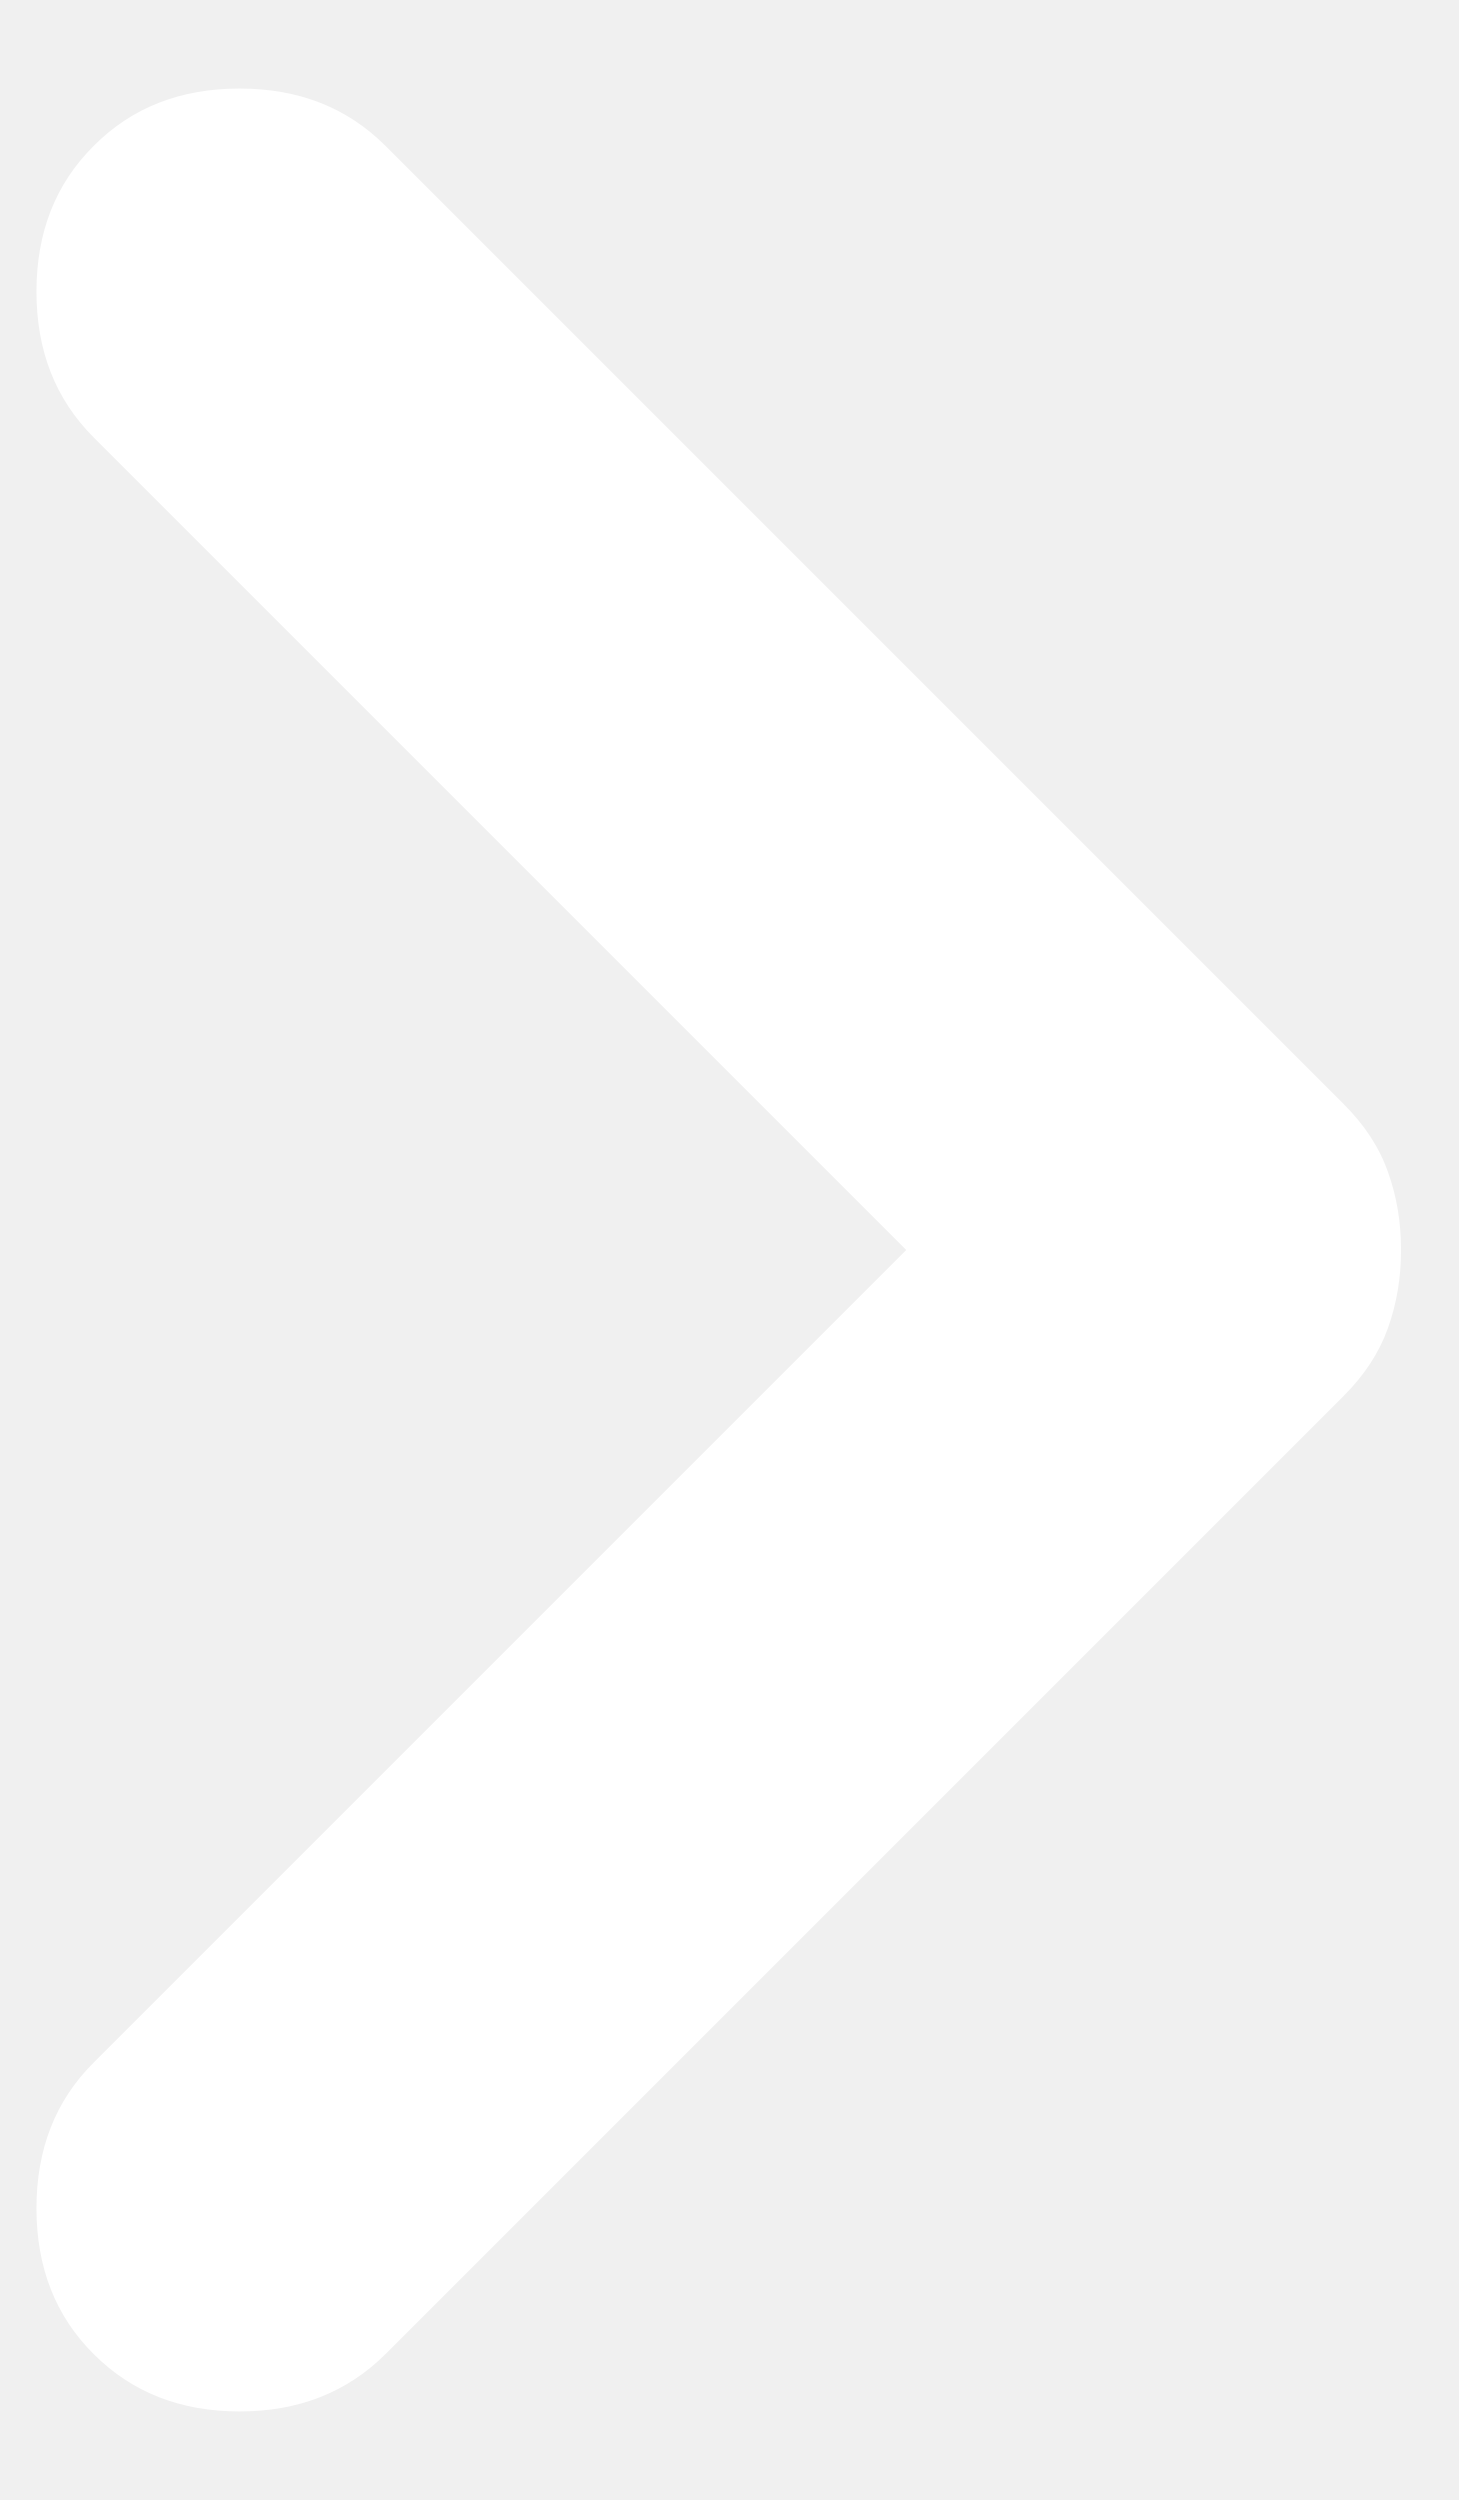
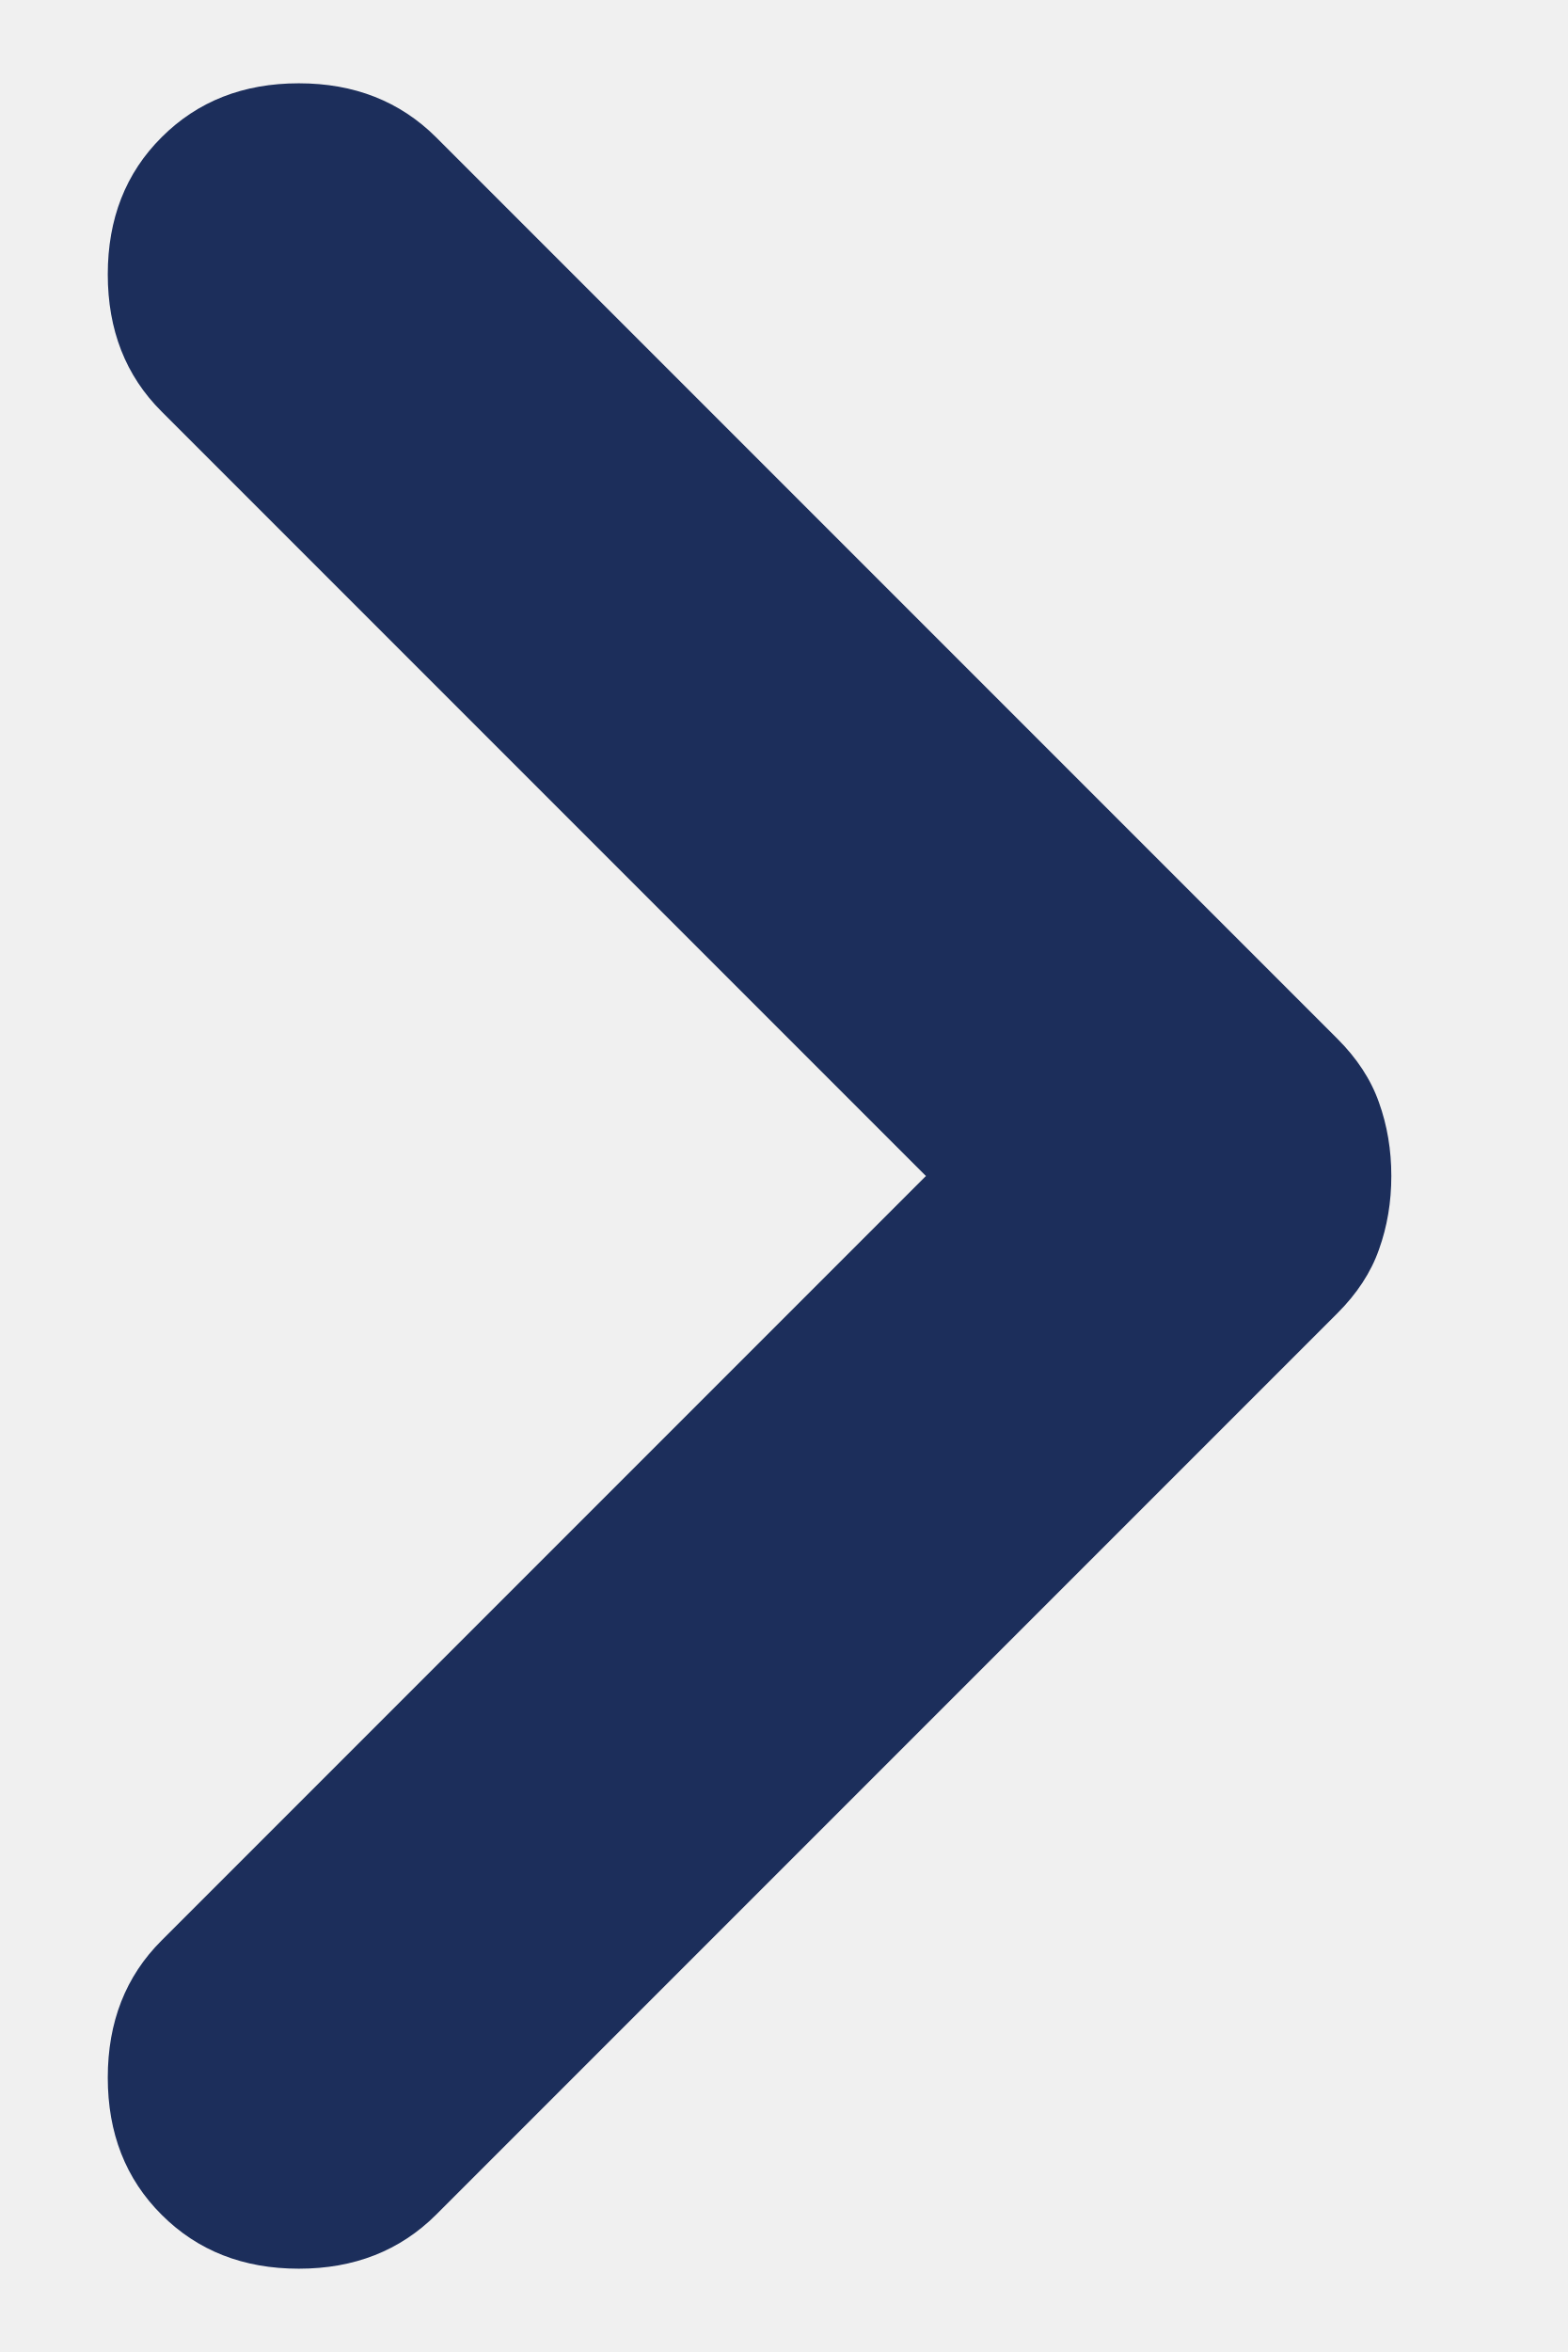
- <svg xmlns="http://www.w3.org/2000/svg" width="7" height="12" viewBox="0 0 7 12" fill="none">
-   <path id="chevron_right" d="M4.35 6L0.45 2.1C0.266 1.916 0.175 1.683 0.175 1.4C0.175 1.116 0.266 0.883 0.45 0.7C0.633 0.516 0.866 0.425 1.15 0.425C1.433 0.425 1.666 0.516 1.85 0.7L6.45 5.3C6.55 5.4 6.621 5.508 6.662 5.625C6.704 5.741 6.725 5.866 6.725 6C6.725 6.133 6.704 6.258 6.662 6.375C6.621 6.491 6.55 6.6 6.45 6.7L1.85 11.3C1.666 11.483 1.433 11.575 1.15 11.575C0.866 11.575 0.633 11.483 0.45 11.3C0.266 11.117 0.175 10.883 0.175 10.6C0.175 10.316 0.266 10.083 0.45 9.9L4.35 6Z" fill="white" />
+ <svg xmlns="http://www.w3.org/2000/svg" width="8" height="12" viewBox="0 0 8 12" fill="none">
+   <path d="M4.725 6L0.825 2.1C0.641 1.917 0.55 1.683 0.55 1.4C0.55 1.117 0.641 0.883 0.825 0.7C1.008 0.517 1.241 0.425 1.525 0.425C1.808 0.425 2.041 0.517 2.225 0.7L6.825 5.3C6.925 5.4 6.996 5.508 7.037 5.625C7.079 5.742 7.1 5.867 7.1 6C7.1 6.133 7.079 6.258 7.037 6.375C6.996 6.492 6.925 6.6 6.825 6.7L2.225 11.3C2.041 11.483 1.808 11.575 1.525 11.575C1.241 11.575 1.008 11.483 0.825 11.3C0.641 11.117 0.55 10.883 0.55 10.6C0.55 10.317 0.641 10.083 0.825 9.9L4.725 6Z" fill="#1C2E5B" />
</svg>
